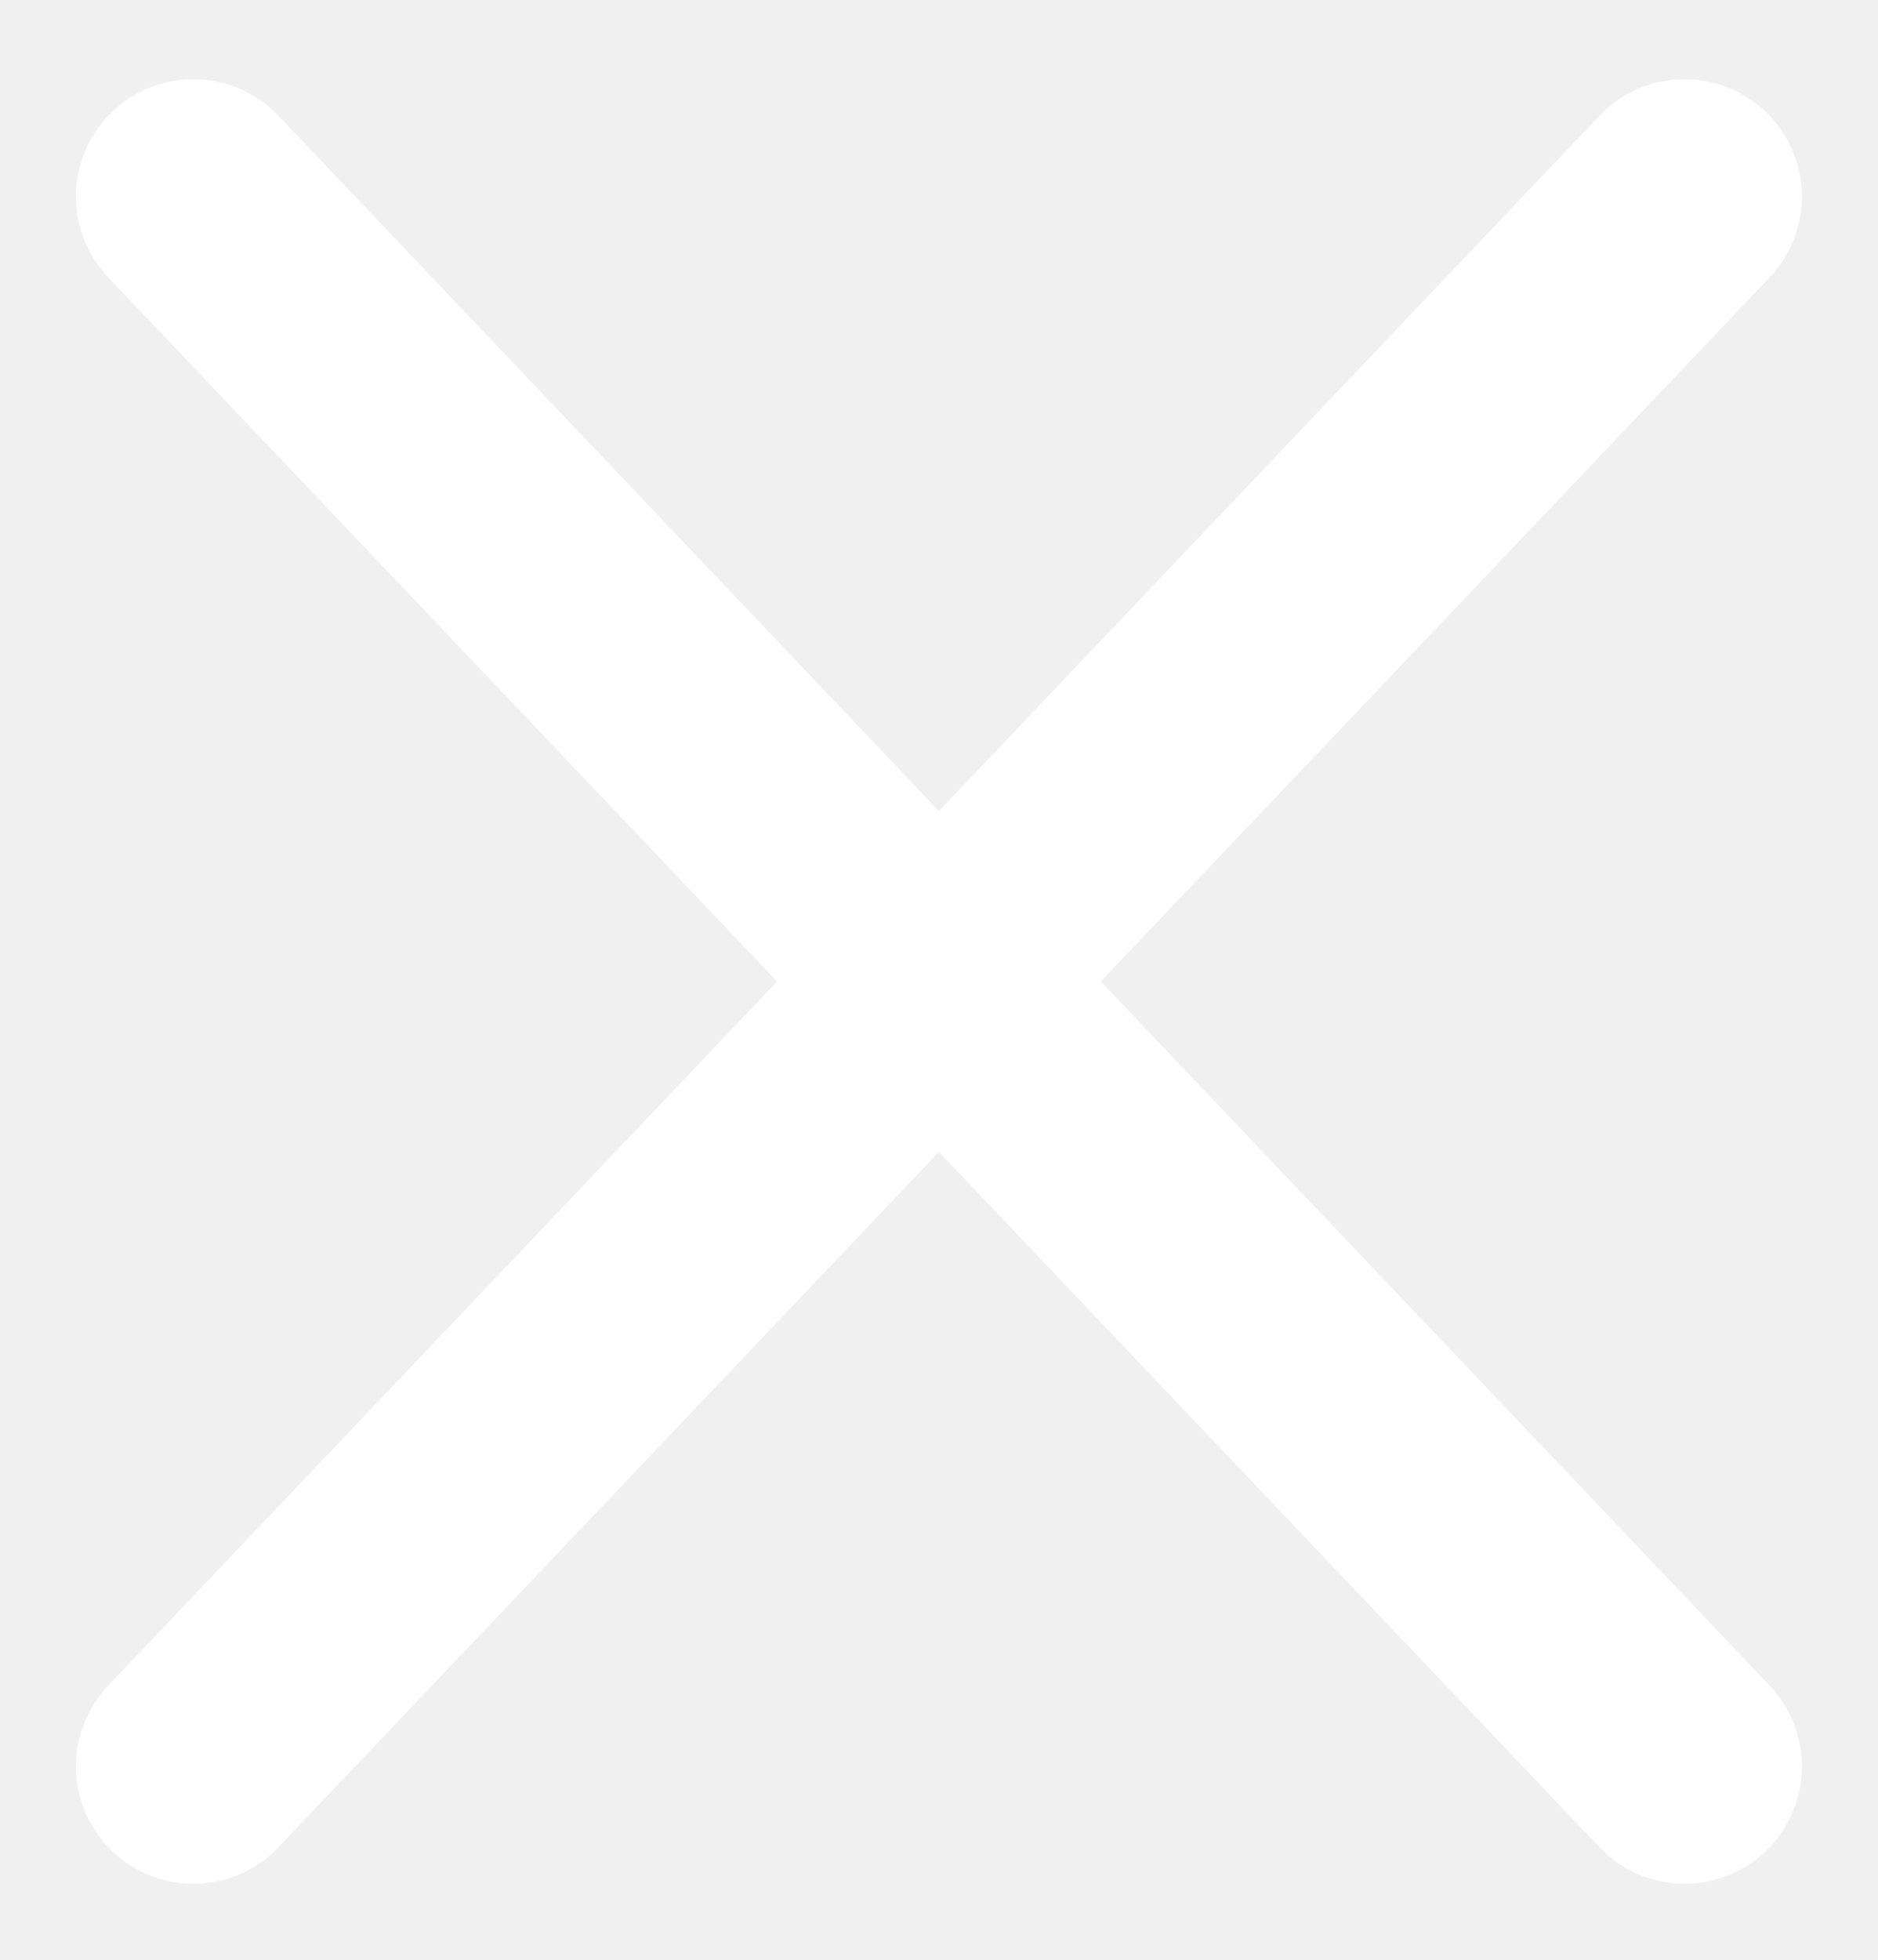
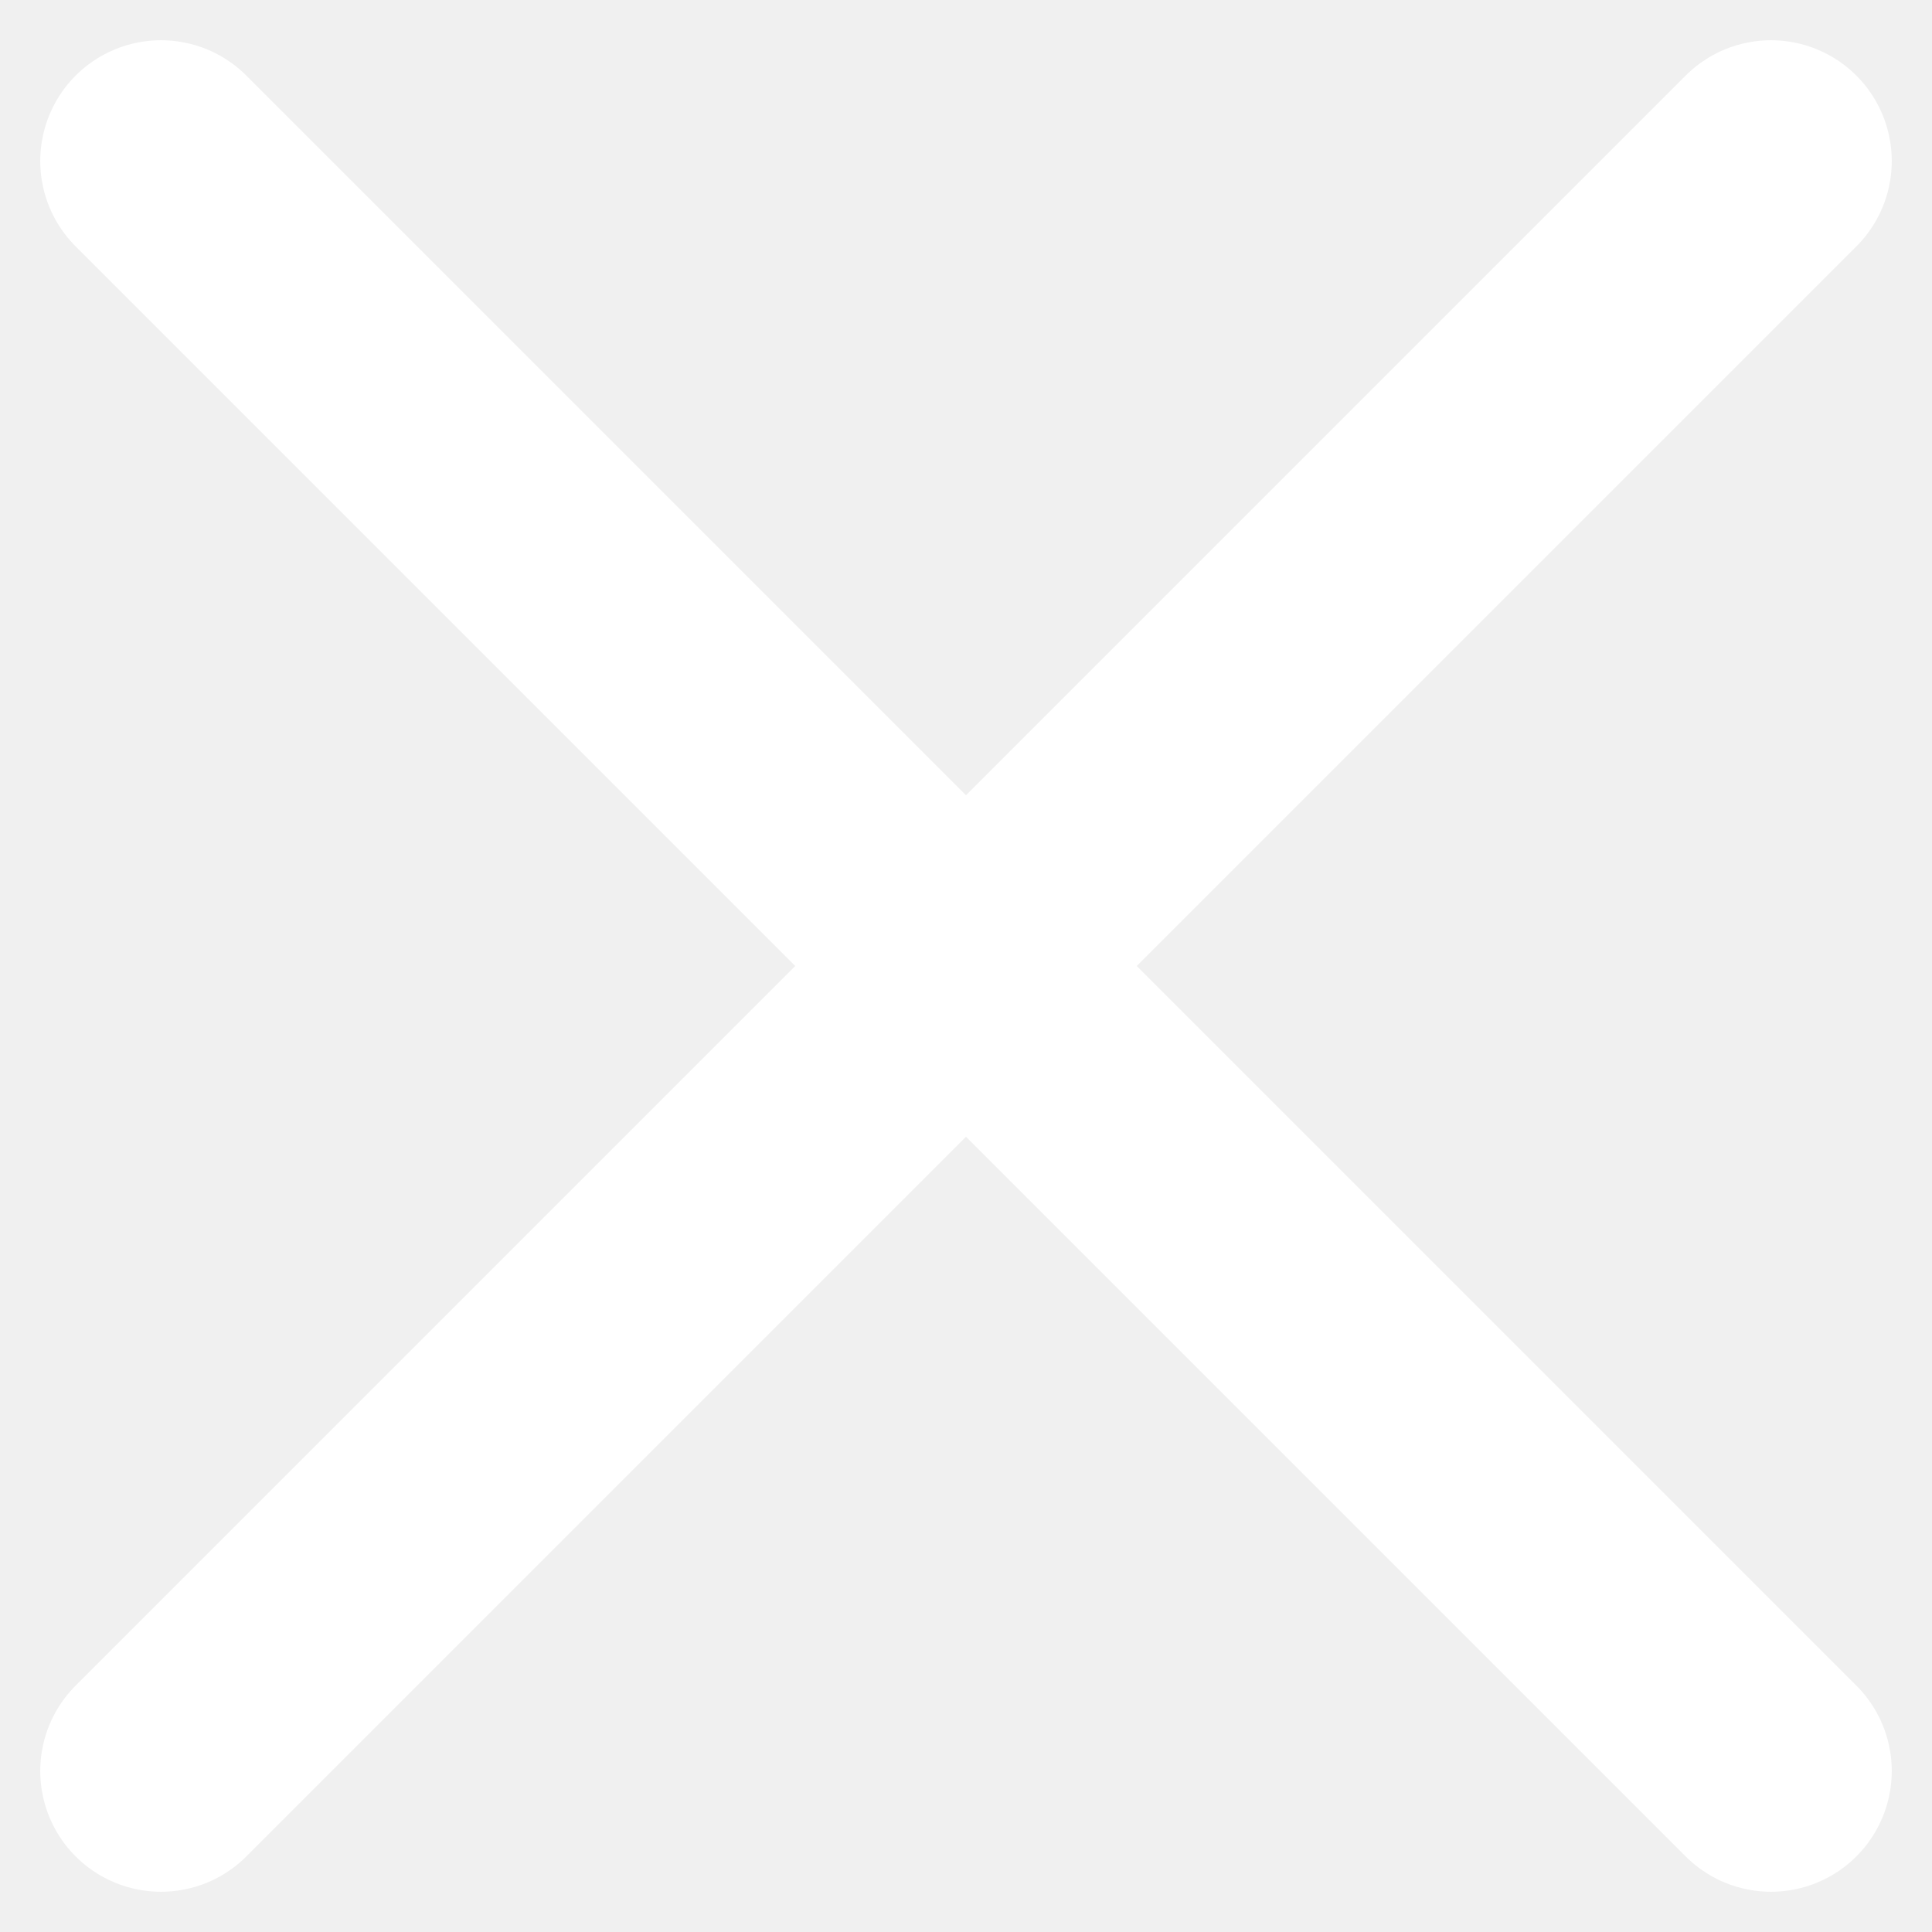
- <svg xmlns="http://www.w3.org/2000/svg" width="23" height="24" viewBox="0 0 24 24" fill="none">
-   <path d="M2.471 1.99L21.529 22.048" stroke="white" stroke-width="3" stroke-linecap="round" />
-   <path d="M21.529 1.99L2.471 22.048" stroke="white" stroke-width="3" stroke-linecap="round" />
+ <svg xmlns="http://www.w3.org/2000/svg" width="24" height="24" viewBox="0 0 24 24" fill="none">
+   <path d="M2 2L22 22" stroke="white" stroke-width="3" stroke-linecap="round" />
+   <path d="M22 2L2 22" stroke="white" stroke-width="3" stroke-linecap="round" />
</svg>
